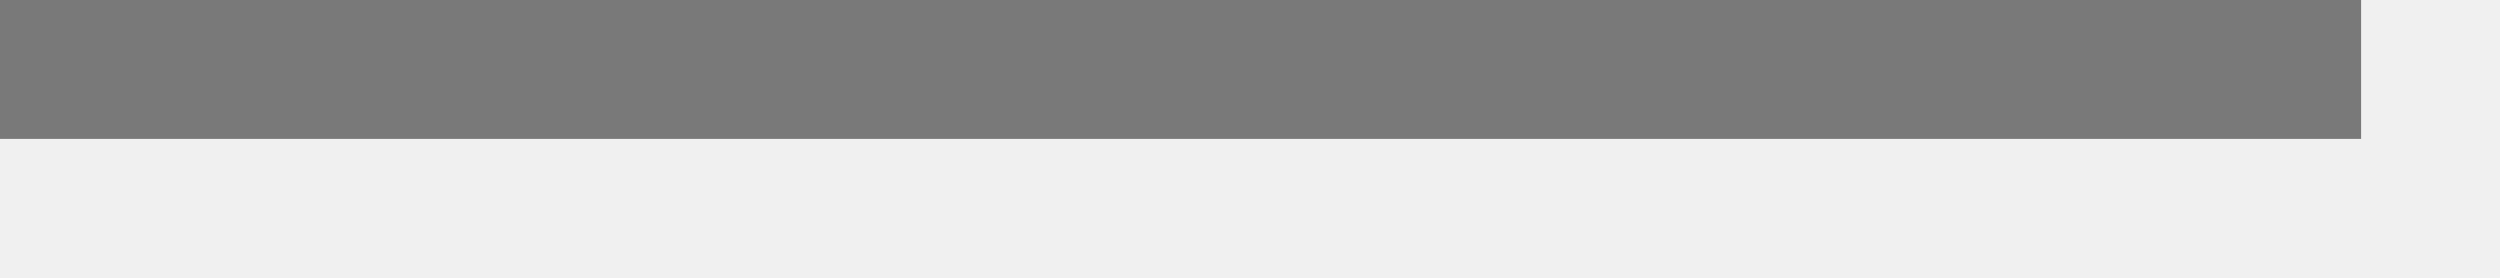
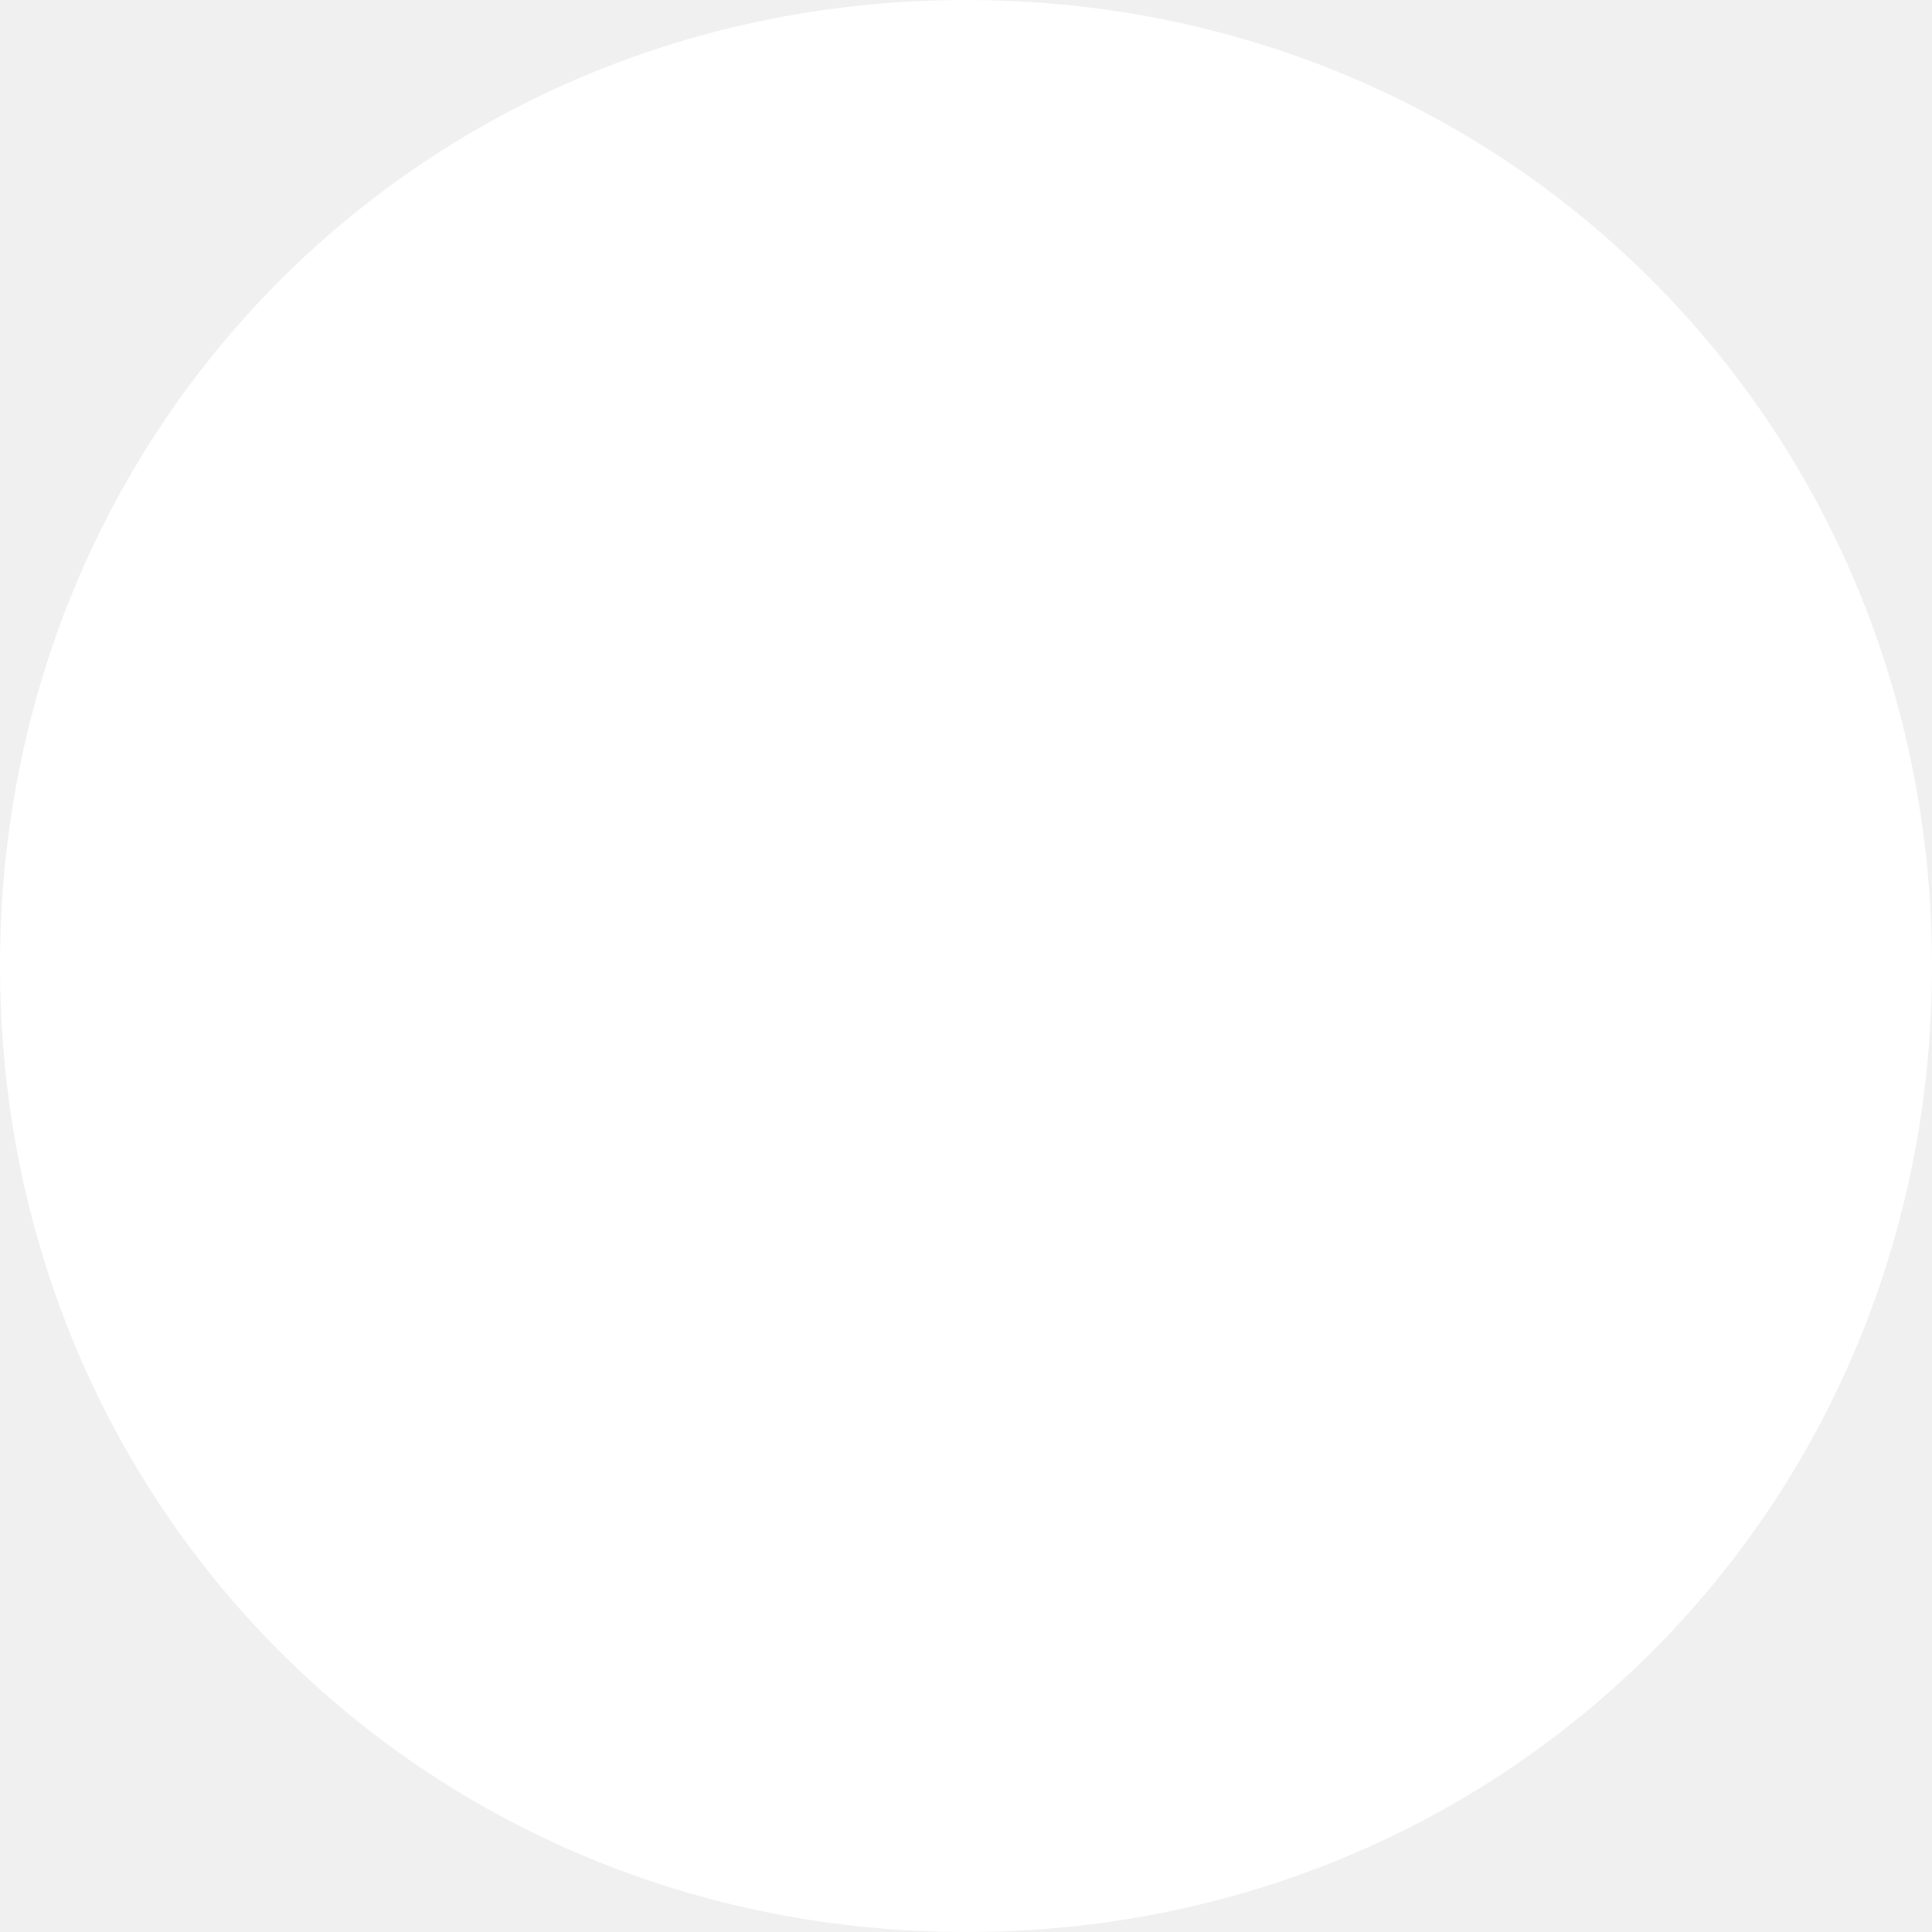
- <svg xmlns="http://www.w3.org/2000/svg" version="1.1" width="18px" height="2px">
-   <g transform="matrix(1 0 0 1 -341 -1175 )">
-     <path d="M 341 1175.5  L 358 1175.5  " stroke-width="1" stroke="#797979" fill="none" />
-   </g>
+ <svg xmlns="http://www.w3.org/2000/svg" version="1.1" width="12px" height="12px" viewBox="49 1087  12 12">
+   <path d="M 55 1087  C 58.36 1087  61 1089.64  61 1093  C 61 1096.36  58.36 1099  55 1099  C 51.64 1099  49 1096.36  49 1093  C 49 1089.64  51.64 1087  55 1087  Z " fill-rule="nonzero" fill="#ffffff" stroke="none" />
</svg>
